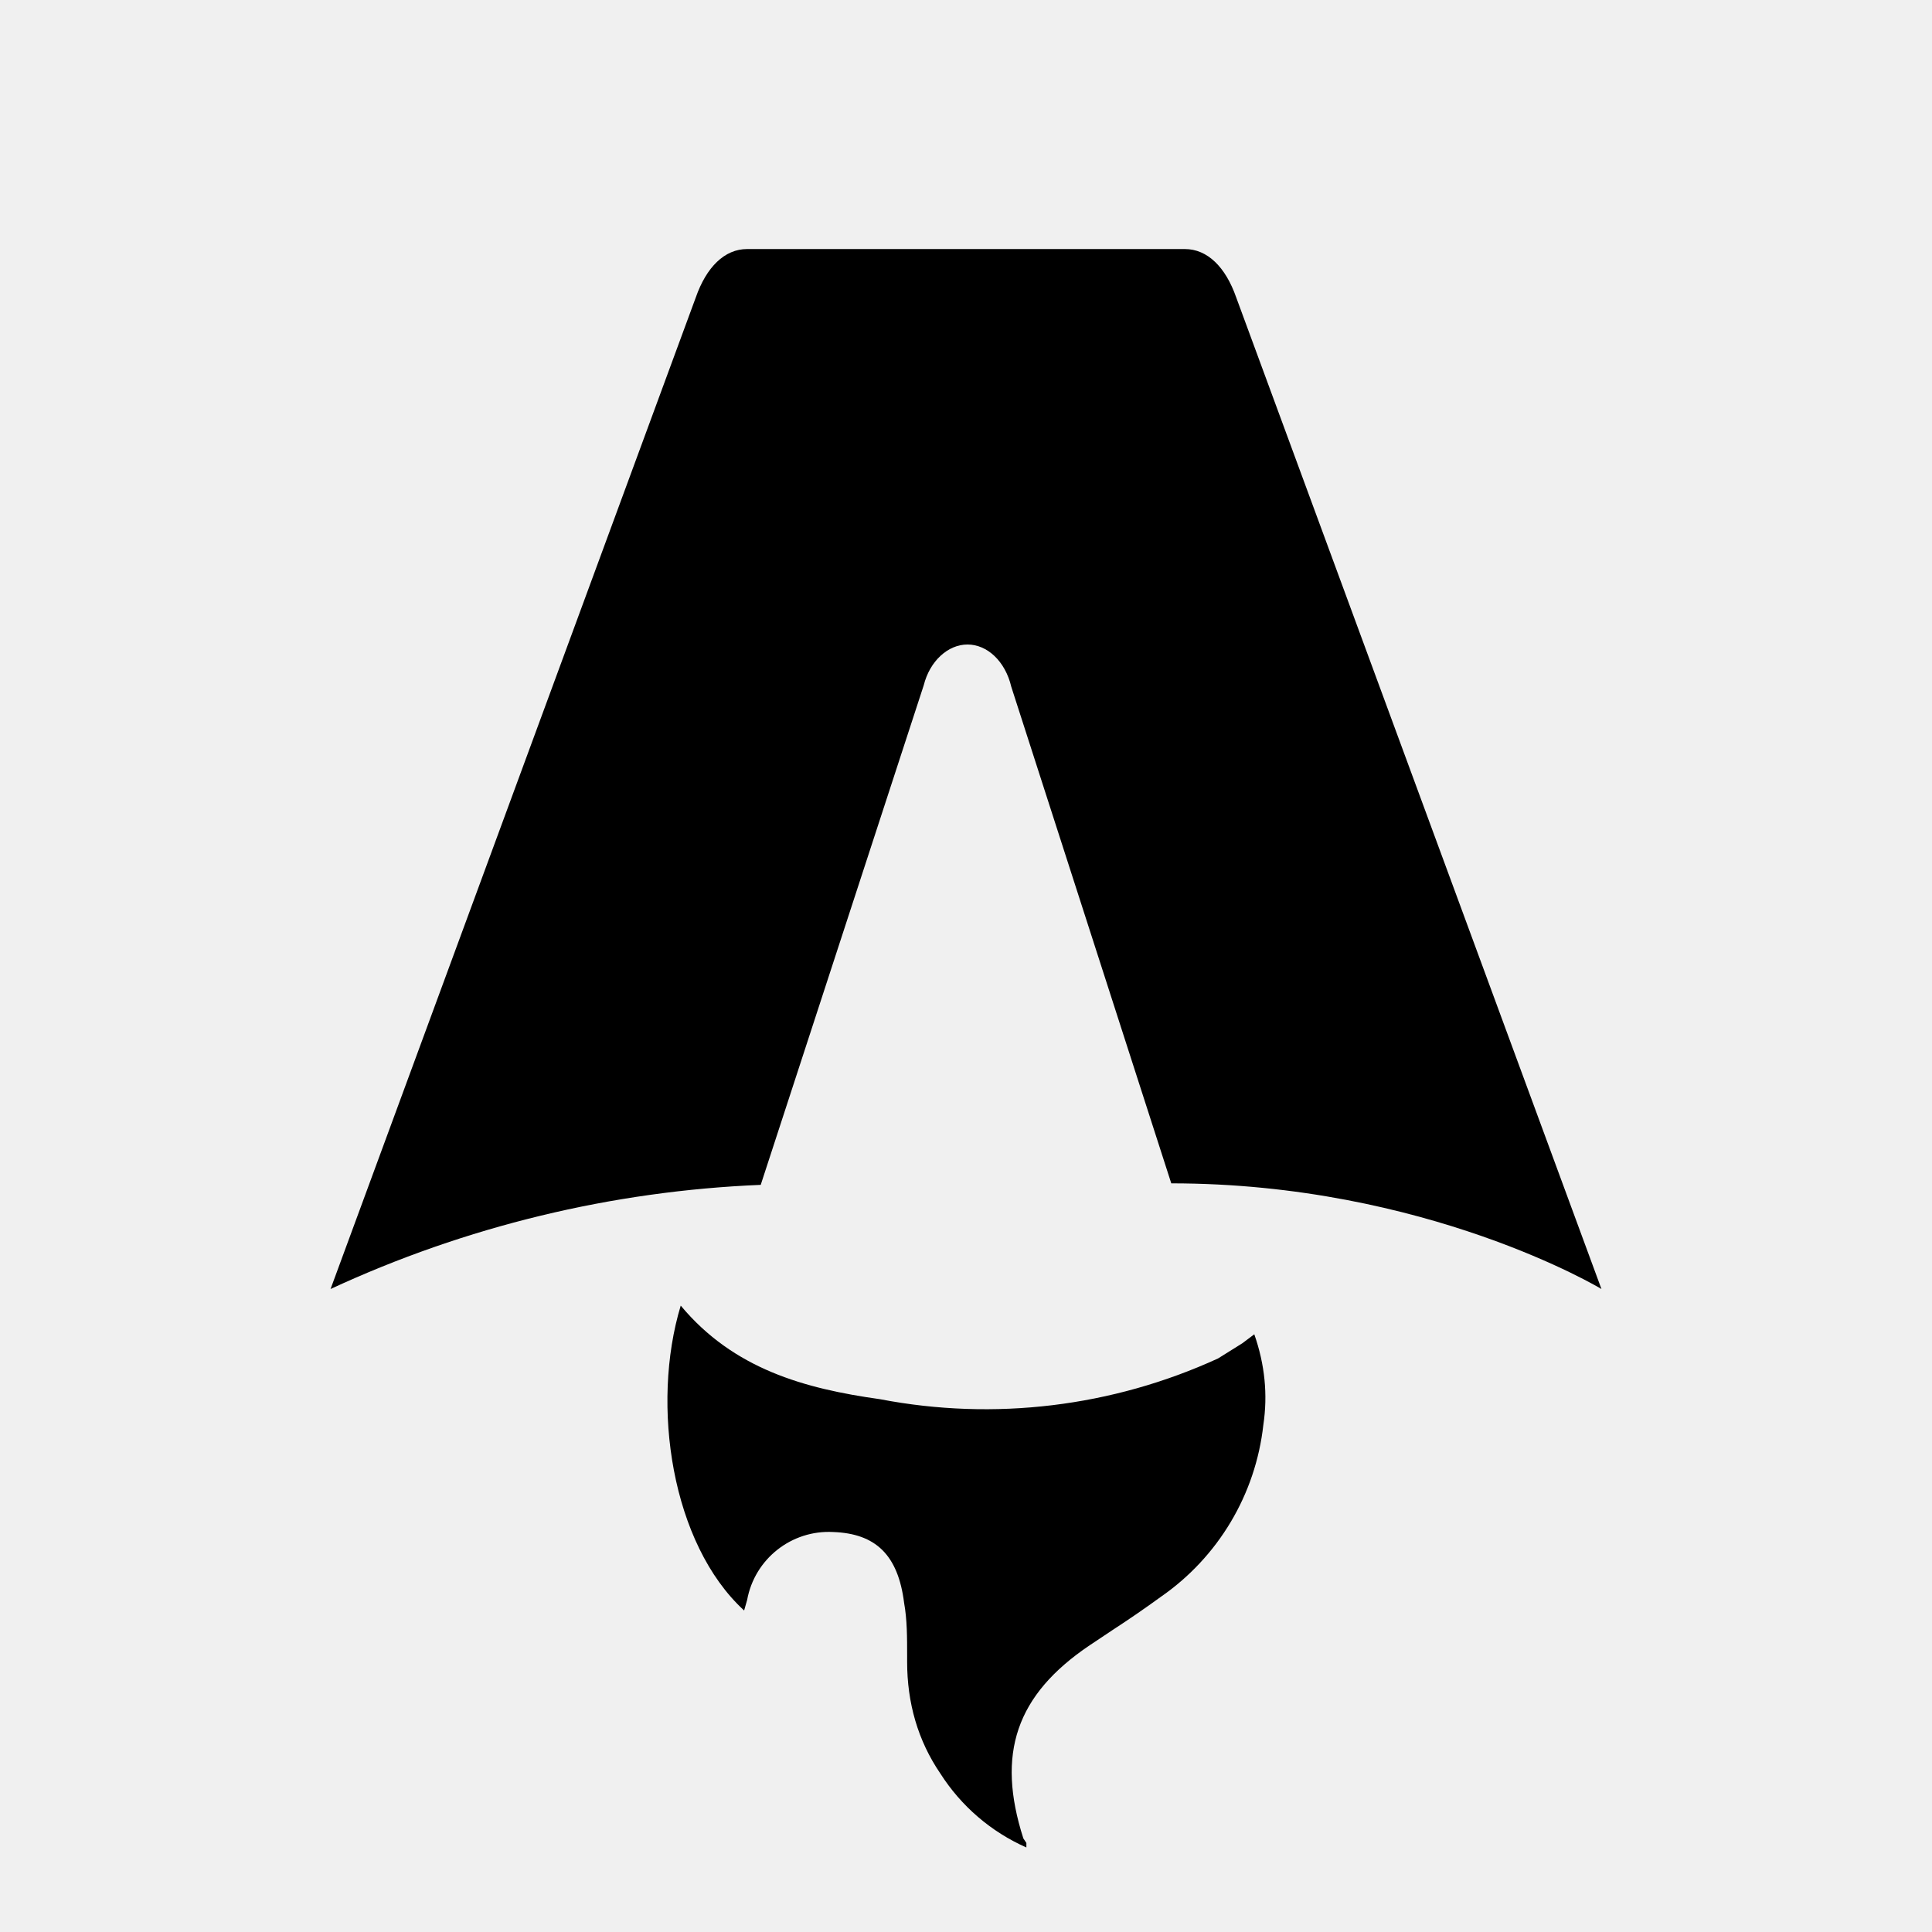
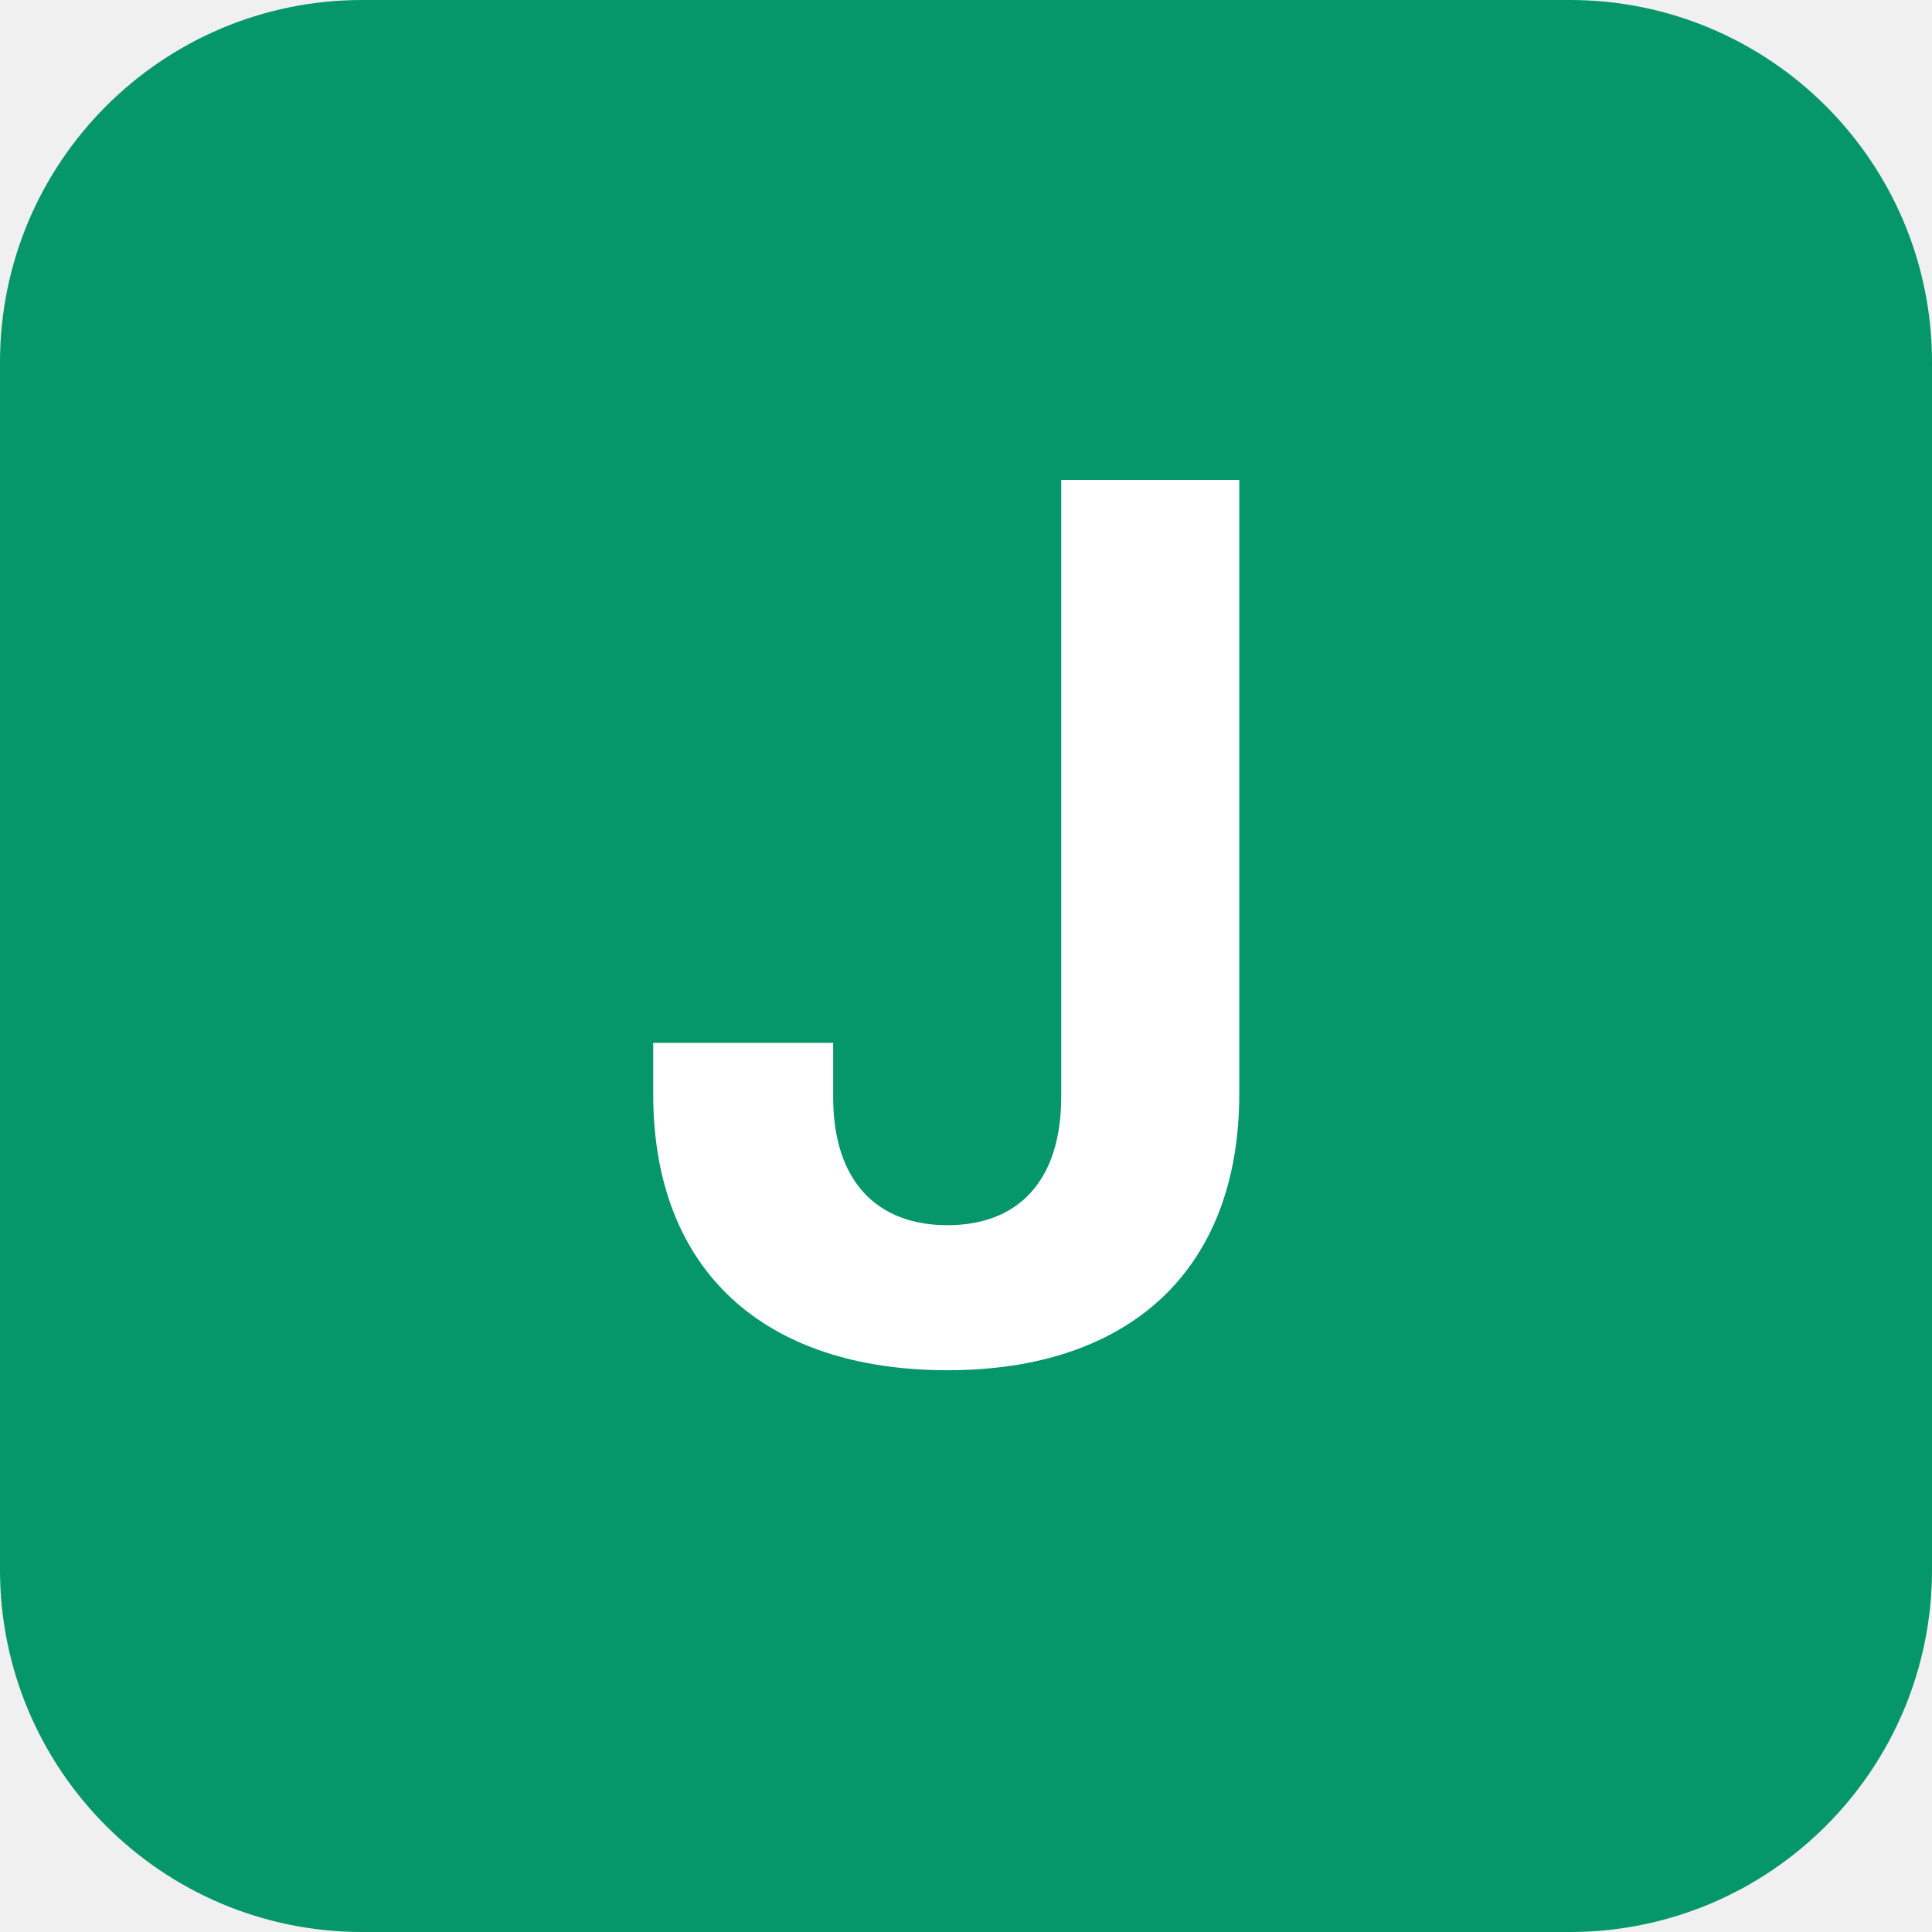
- <svg xmlns="http://www.w3.org/2000/svg" fill="none" viewBox="0 0 128 128">
-   <path d="M50.4 78.5a75.1 75.1 0 0 0-28.5 6.9l24.2-65.7c.7-2 1.9-3.2 3.4-3.2h29c1.5 0 2.7 1.2 3.4 3.2l24.2 65.7s-11.6-7-28.5-7L67 45.5c-.4-1.7-1.6-2.8-2.9-2.8-1.3 0-2.5 1.1-2.9 2.7L50.4 78.5Zm-1.1 28.2Zm-4.2-20.2c-2 6.6-.6 15.8 4.2 20.2a17.5 17.5 0 0 1 .2-.7 5.5 5.5 0 0 1 5.7-4.5c2.8.1 4.3 1.5 4.7 4.7.2 1.1.2 2.3.2 3.5v.4c0 2.7.7 5.2 2.2 7.4a13 13 0 0 0 5.7 4.9v-.3l-.2-.3c-1.8-5.6-.5-9.5 4.4-12.8l1.5-1a73 73 0 0 0 3.2-2.2 16 16 0 0 0 6.8-11.4c.3-2 .1-4-.6-6l-.8.6-1.6 1a37 37 0 0 1-22.4 2.7c-5-.7-9.7-2-13.2-6.2Z" />
-   <style>
-         path { fill: #000; }
-         @media (prefers-color-scheme: dark) {
-             path { fill: #FFF; }
-         }
-     </style>
+ <svg xmlns="http://www.w3.org/2000/svg" viewBox="0 0 128 128">
+   <rect width="128" height="128" rx="24" fill="#059669" />
+   <text x="64" y="90" text-anchor="middle" font-family="-apple-system, sans-serif" font-size="80" font-weight="bold" fill="white">J</text>
</svg>
